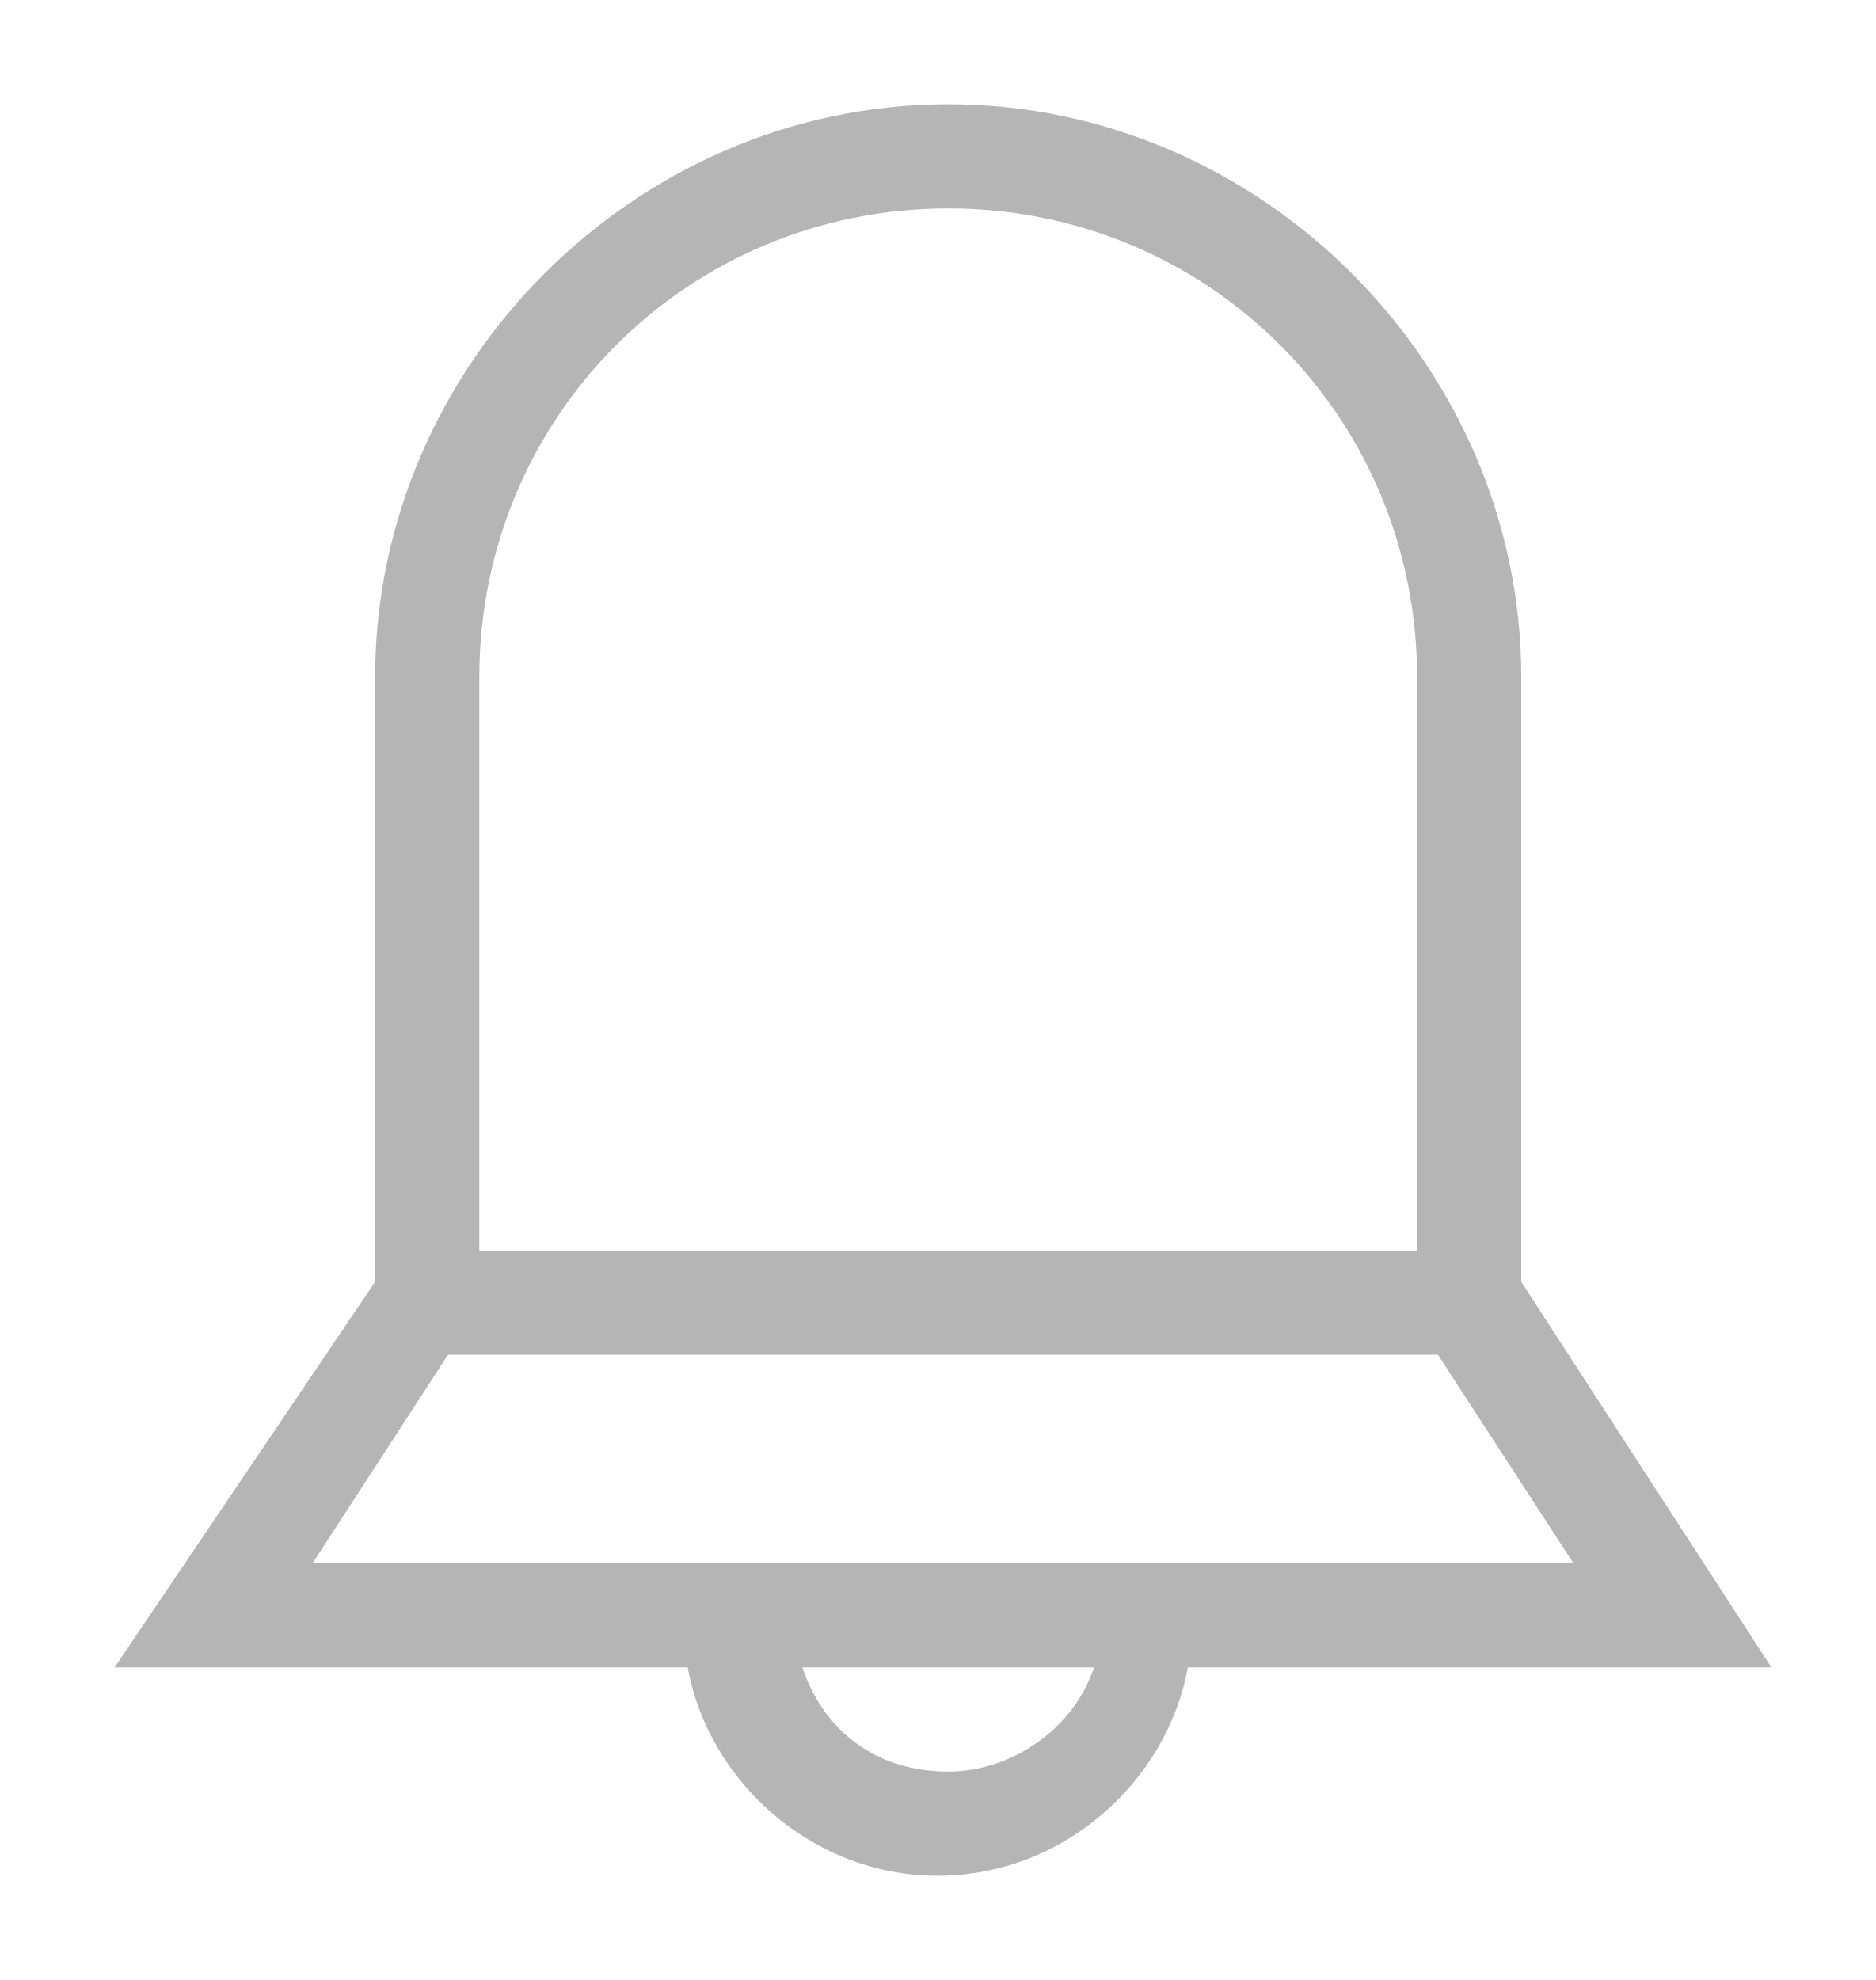
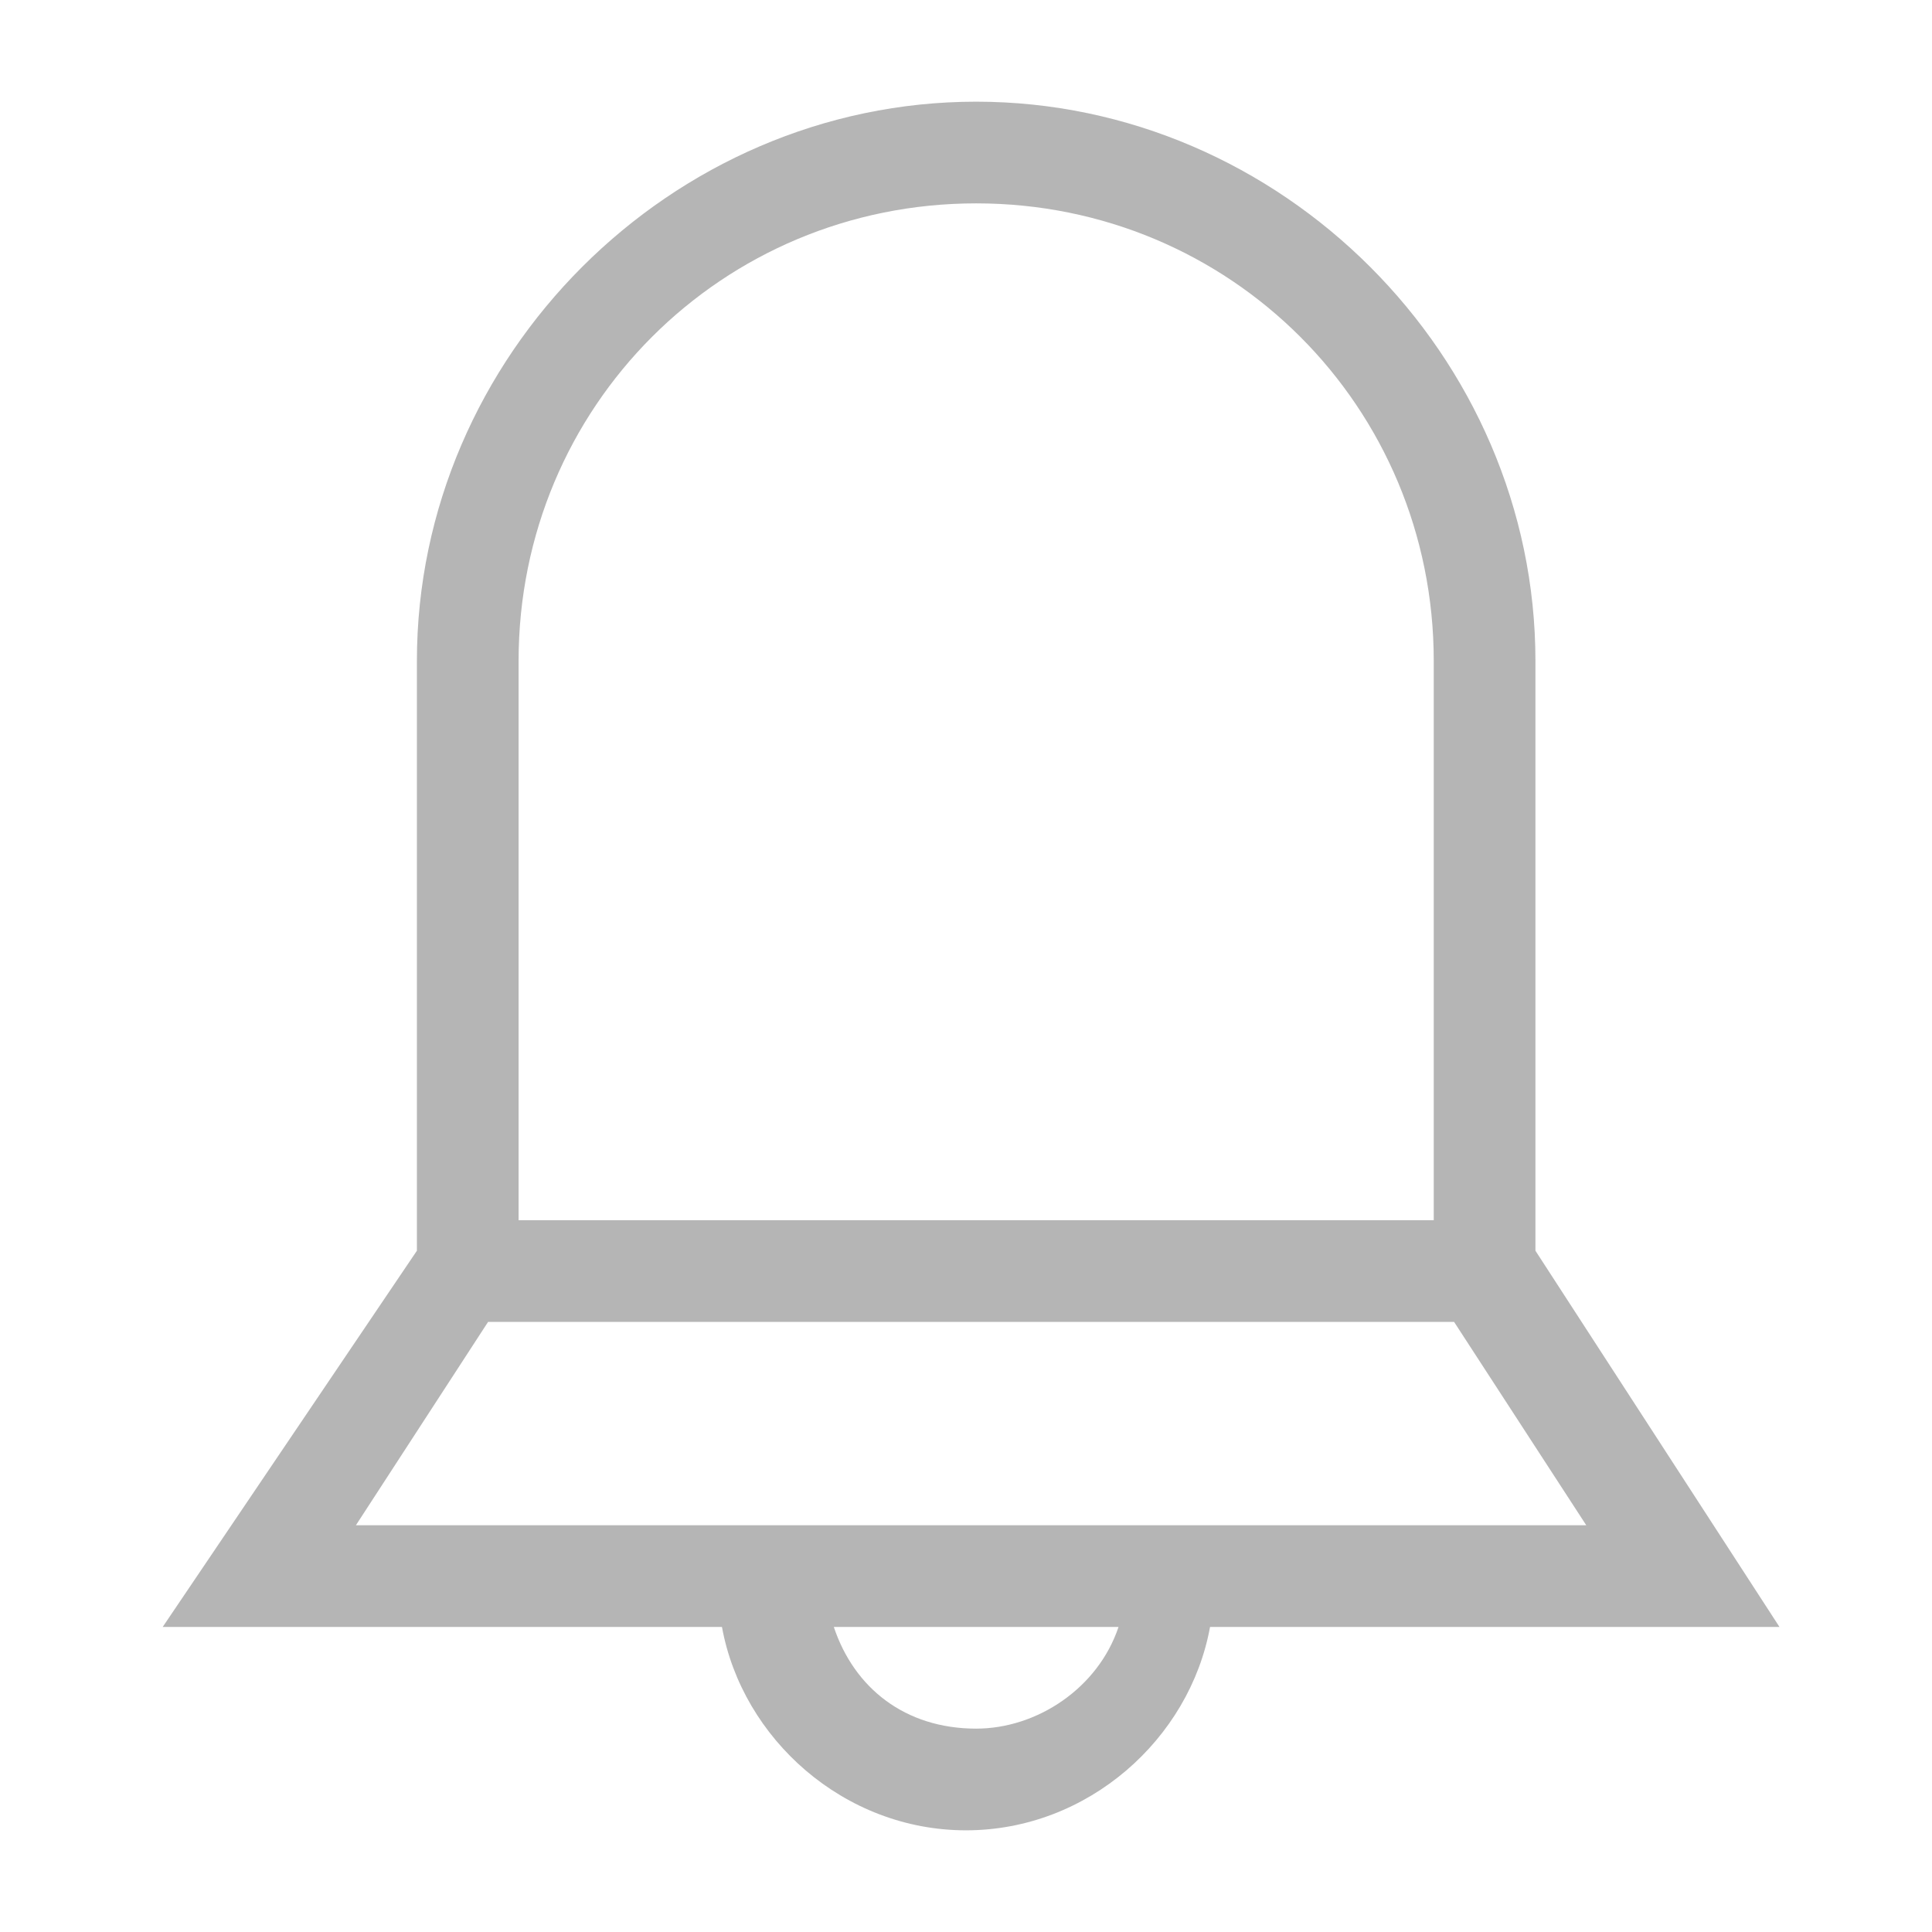
- <svg xmlns="http://www.w3.org/2000/svg" version="1.1" id="Layer_1" x="0px" y="0px" viewBox="0 0 18 19" style="enable-background:new 0 0 18 19;" xml:space="preserve">
+ <svg xmlns="http://www.w3.org/2000/svg" version="1.1" id="Layer_1" x="0px" y="0px" viewBox="0 0 18 19" style="enable-background:new 0 0 18 19;" xml:space="preserve" width="17px" height="17px">
  <path d="M17,16l-2.4-3.7V6.5c0-3-2.5-5.5-5.5-5.5S3.6,3.5,3.6,6.5v5.8L1.1,16h5.5c0.2,1.1,1.2,2,2.4,2s2.2-0.9,2.4-2H17z M4.6,6.5  C4.6,4,6.6,2,9.1,2s4.5,2,4.5,4.5V12h-9V6.5z M4.3,13h9.5l1.3,2H3L4.3,13z M9.1,17c-0.7,0-1.2-0.4-1.4-1h2.8  C10.3,16.6,9.7,17,9.1,17z" fill="#b5b5b5" />
</svg>
